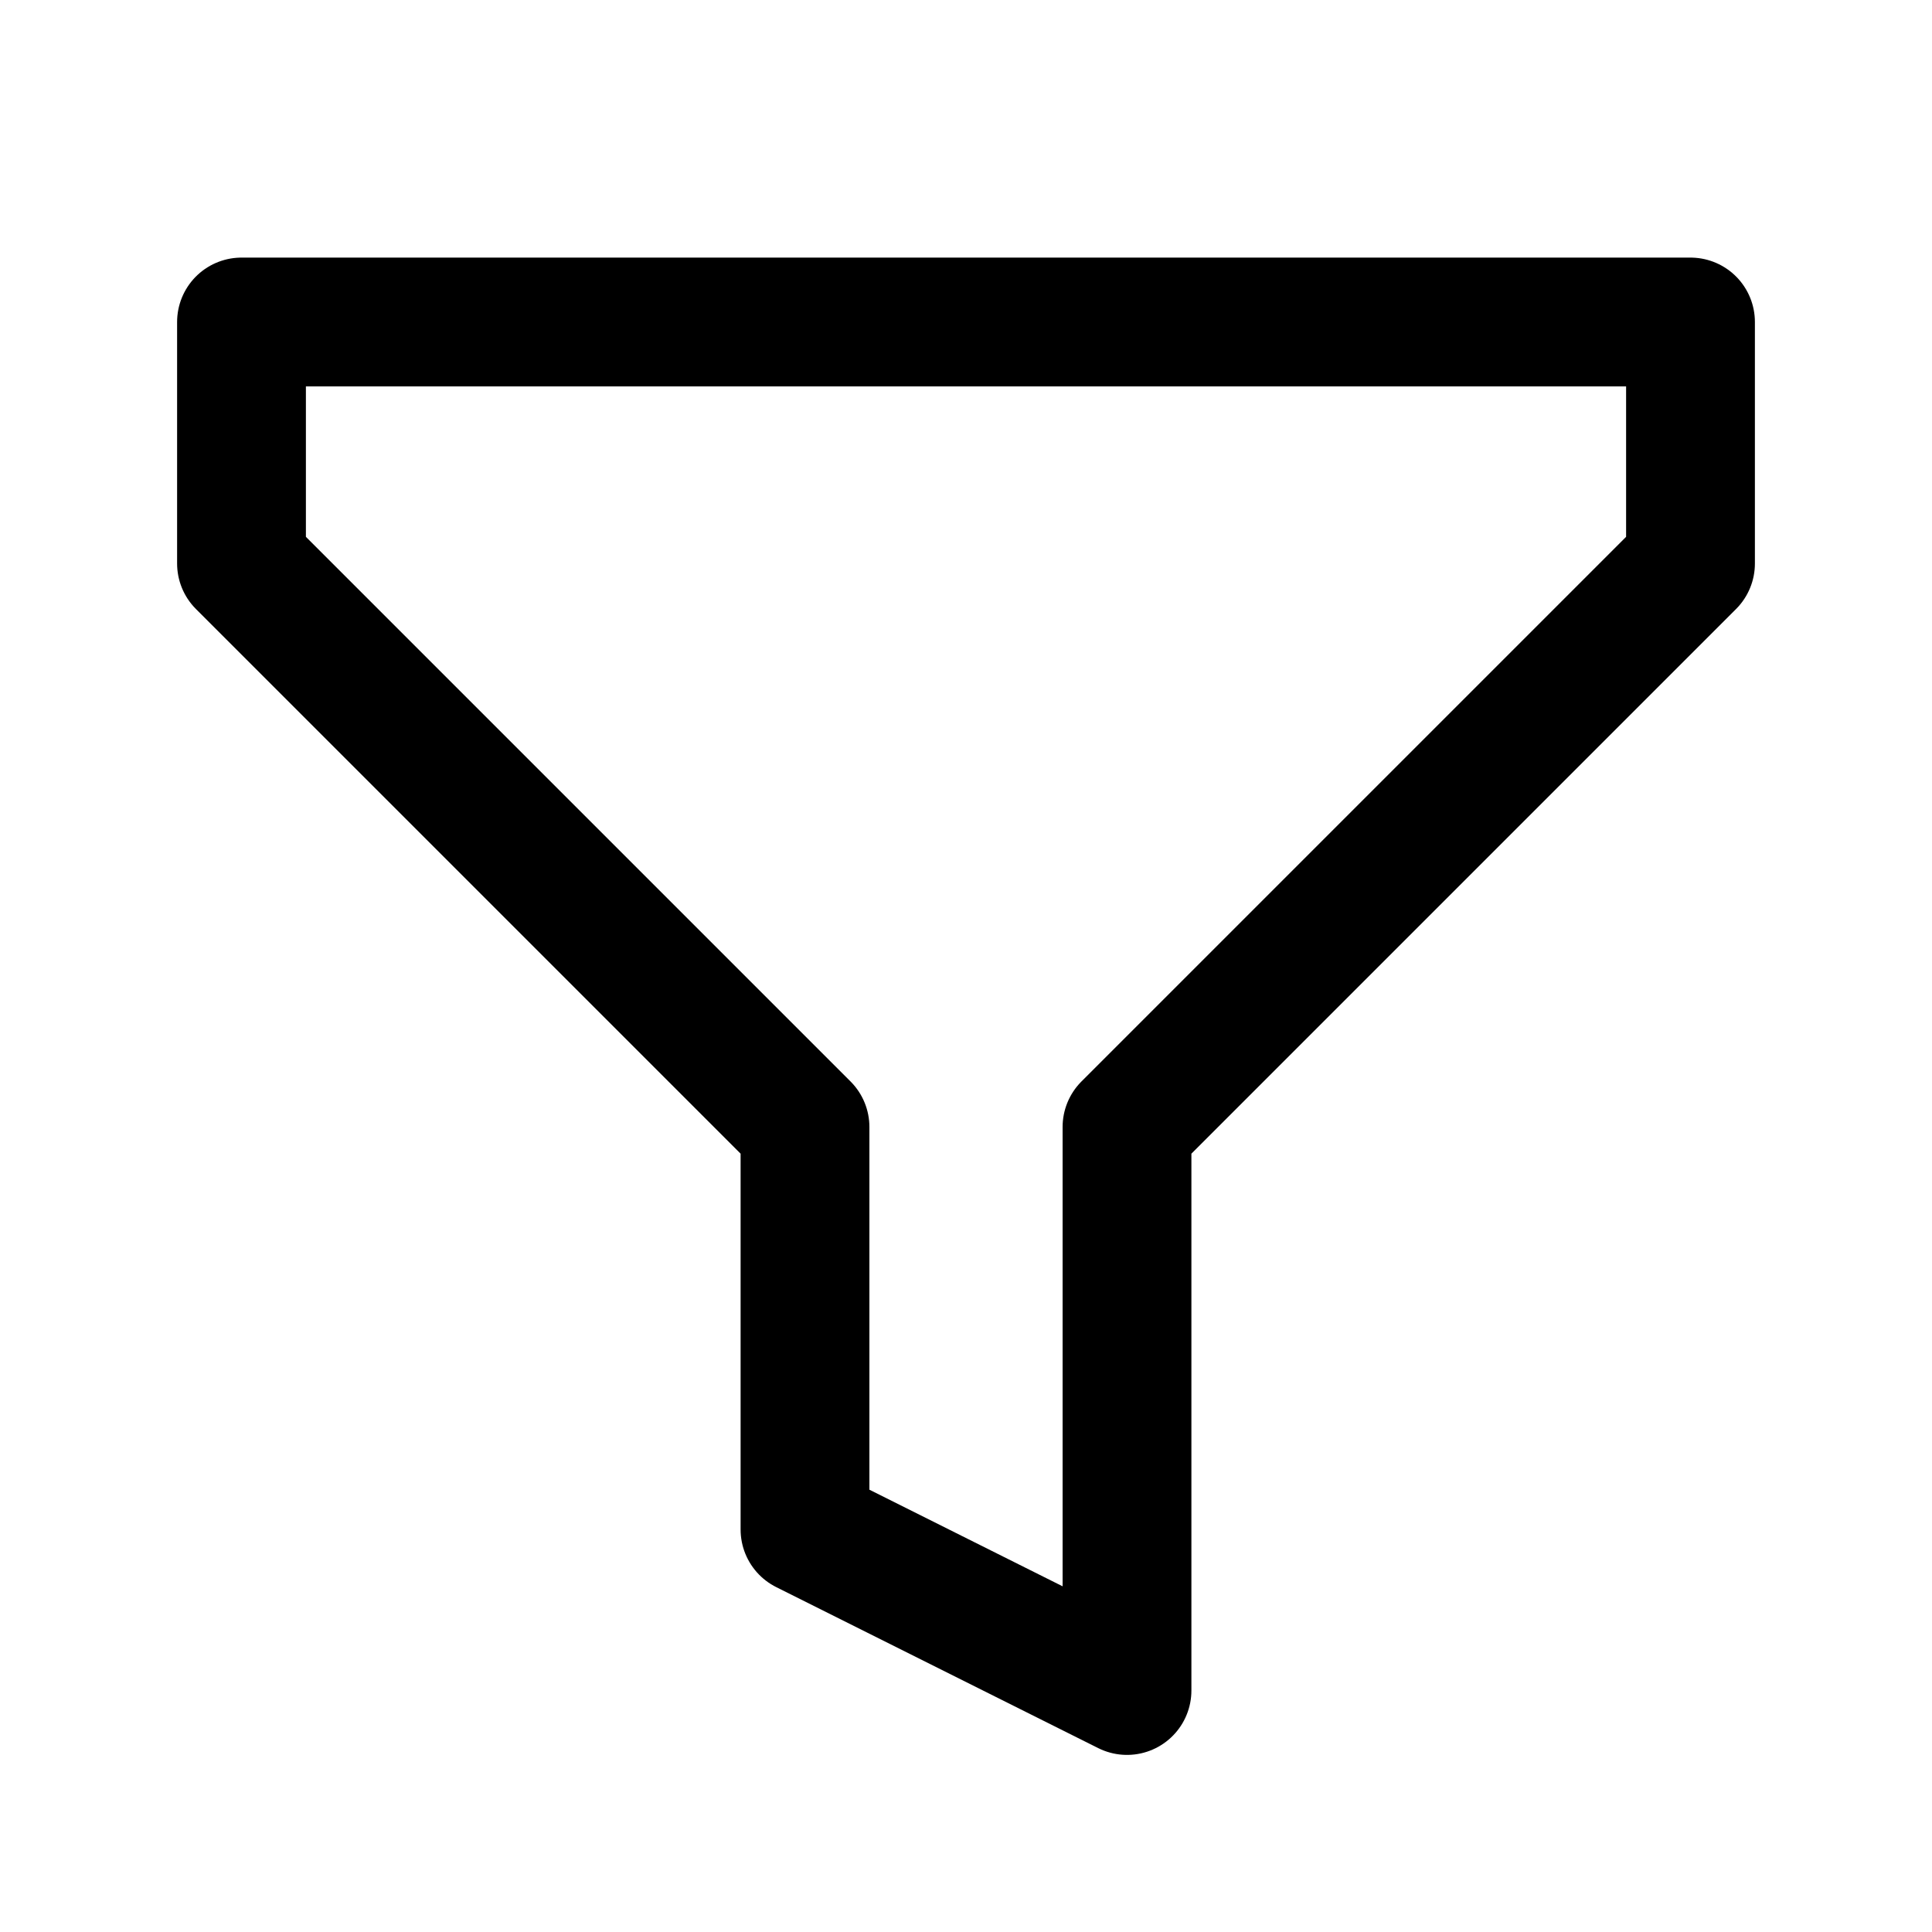
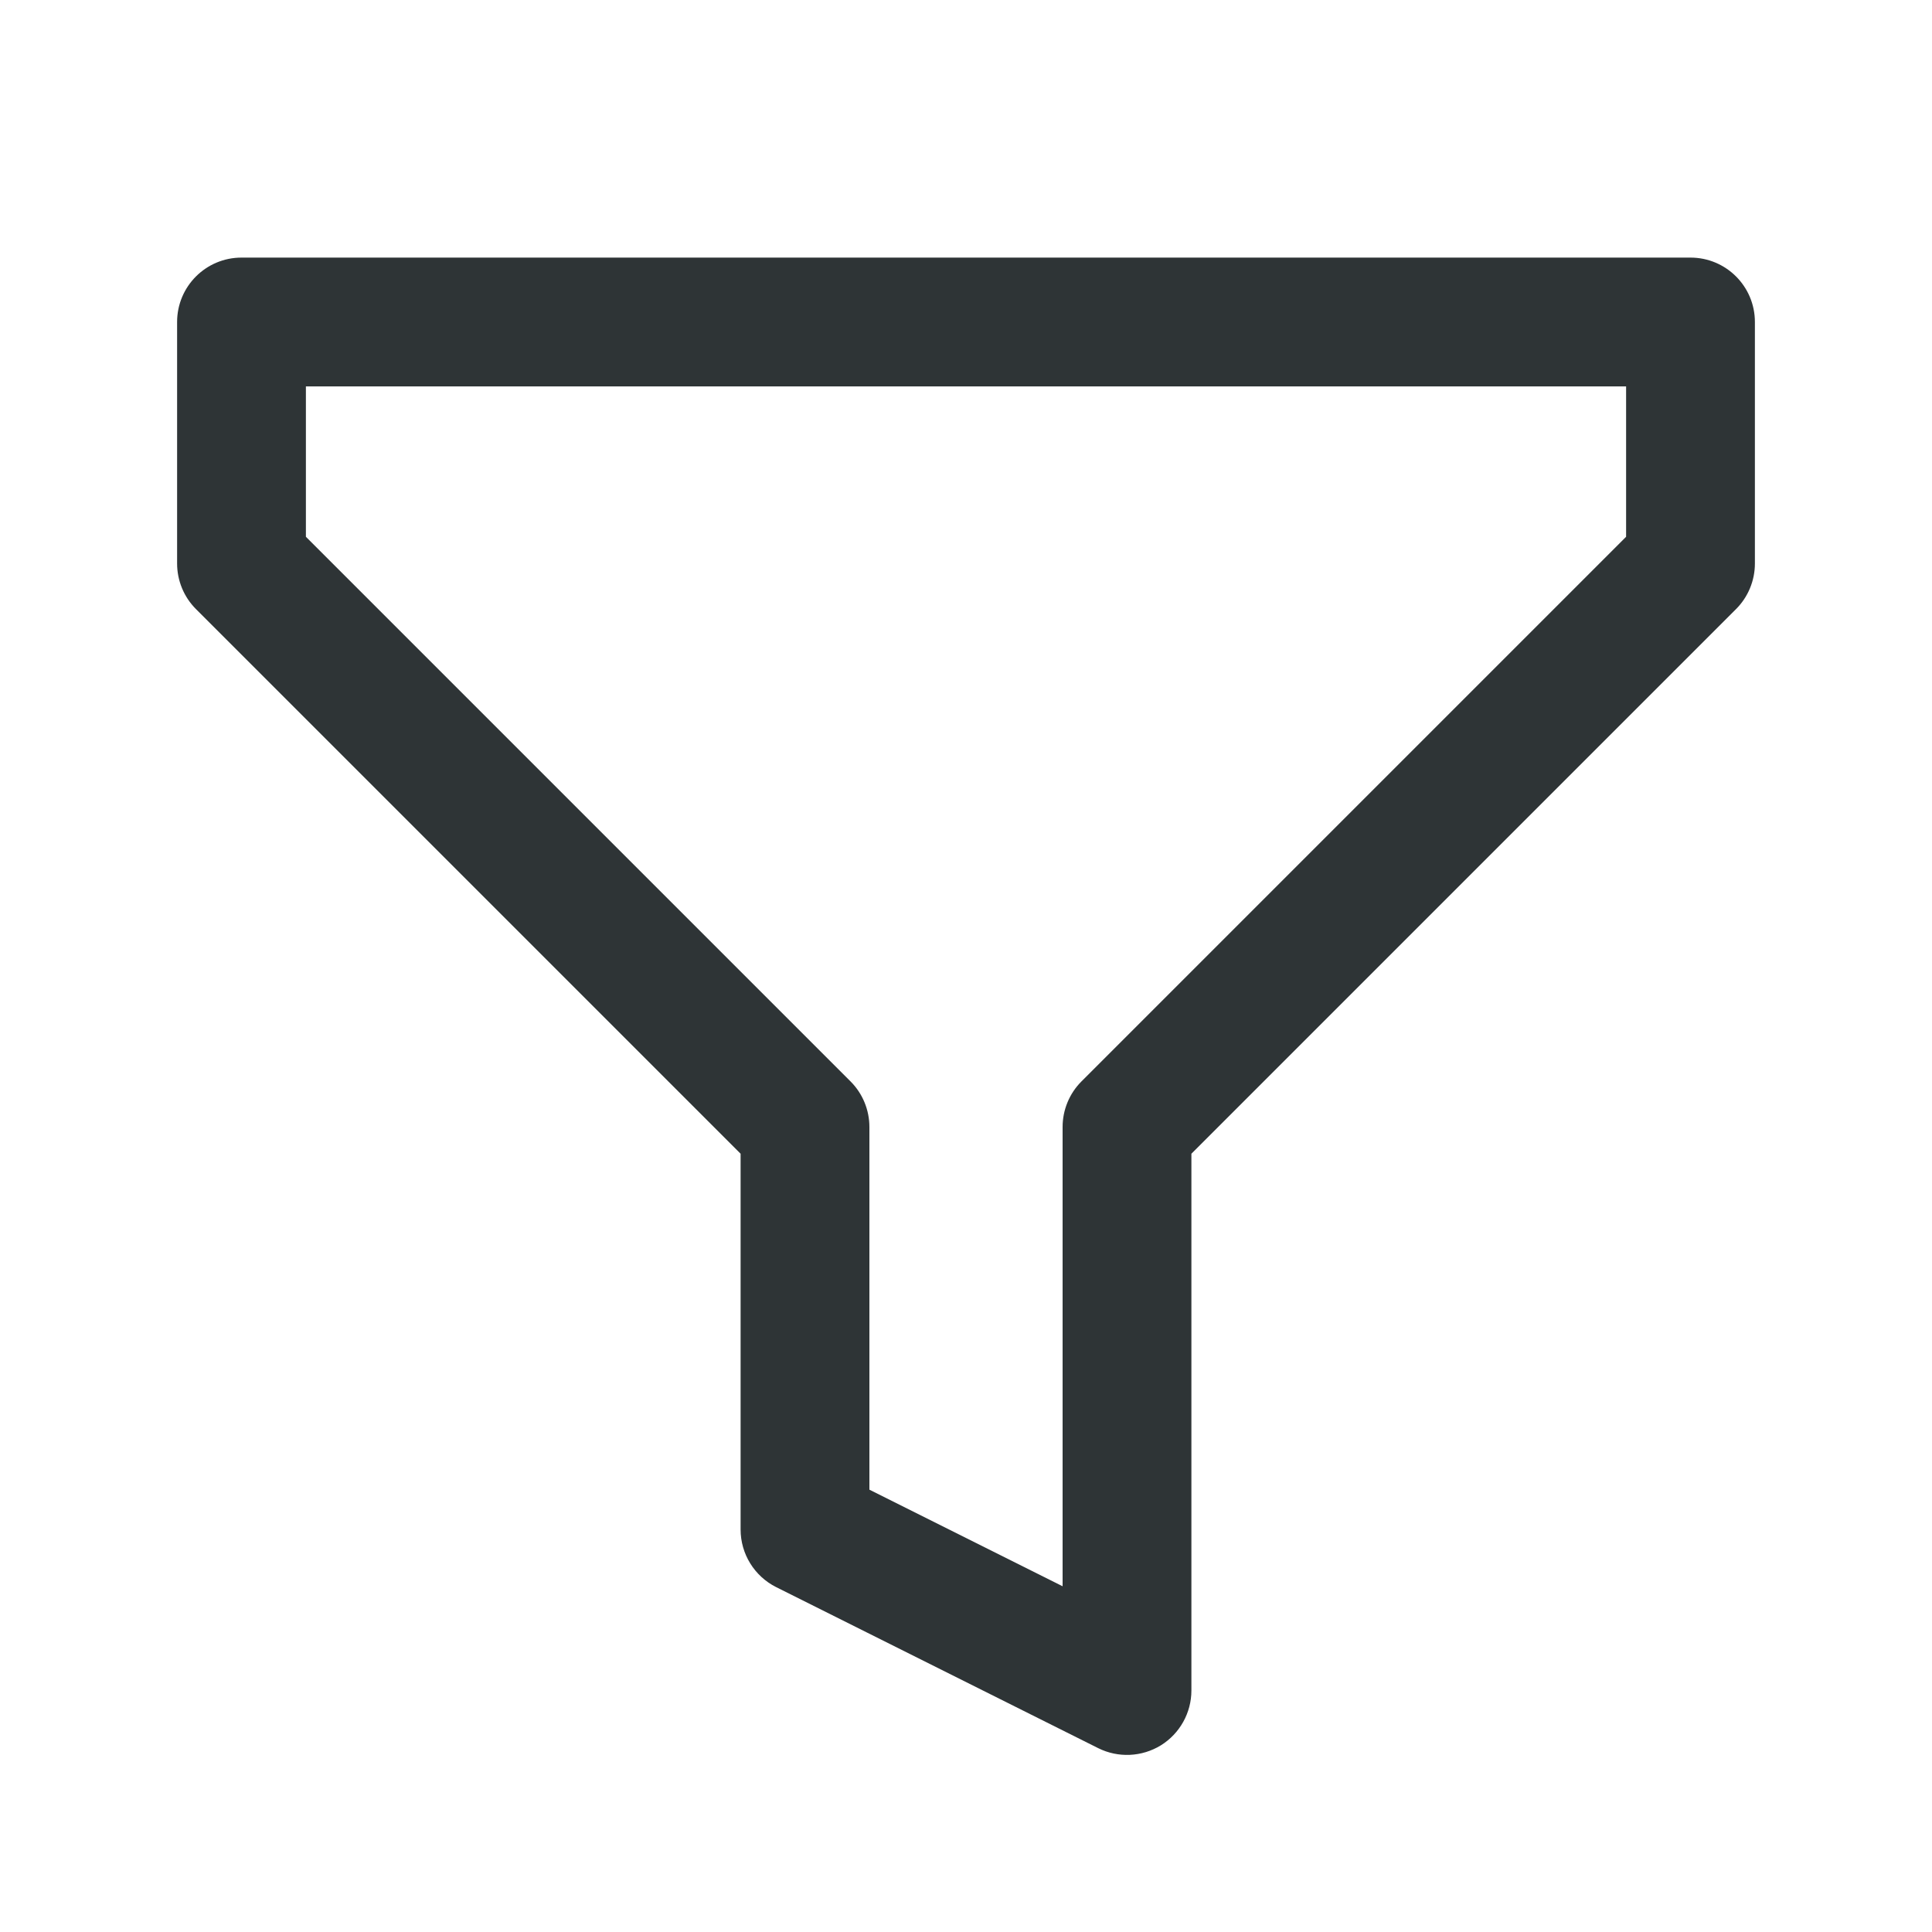
<svg xmlns="http://www.w3.org/2000/svg" width="24" height="24" viewBox="0 0 24 24">
-   <g fill="none" stroke="currentColor" stroke-width="1.6" stroke-linecap="round" stroke-linejoin="round">
-     <path d="M3 4h18v3l-7 7v7l-4-2v-5L3 7z" />
-   </g>
+   <path fill="#2e3436" fill-rule="nonzero" d="M3,4.8L3,3.2 21,3.2C21.442,3.2,21.8,3.558,21.8,4L21.8,7C21.8,7.212,21.716,7.416,21.566,7.566L14.566,14.566 14,14 14.8,14 14.8,21C14.8,21.277 14.656,21.535 14.421,21.681 14.185,21.826 13.89,21.84 13.642,21.716L9.642,19.716C9.371,19.58,9.2,19.303,9.2,19L9.2,14 10,14 9.434,14.566 2.434,7.566C2.284,7.416,2.2,7.212,2.2,7L2.2,4C2.2,3.558,2.558,3.2,3,3.2L3.8,4 3,4 3.8,4 3.8,7 3,7 3.566,6.434 10.566,13.434C10.716,13.584,10.8,13.788,10.8,14L10.8,19 10,19 10.358,18.284 14.358,20.284 14,21 13.2,21 13.2,14C13.2,13.788,13.284,13.584,13.434,13.434L20.434,6.434 21,7 20.2,7 20.2,4 21,4 21,4.8 3,4.8z" />
</svg>
